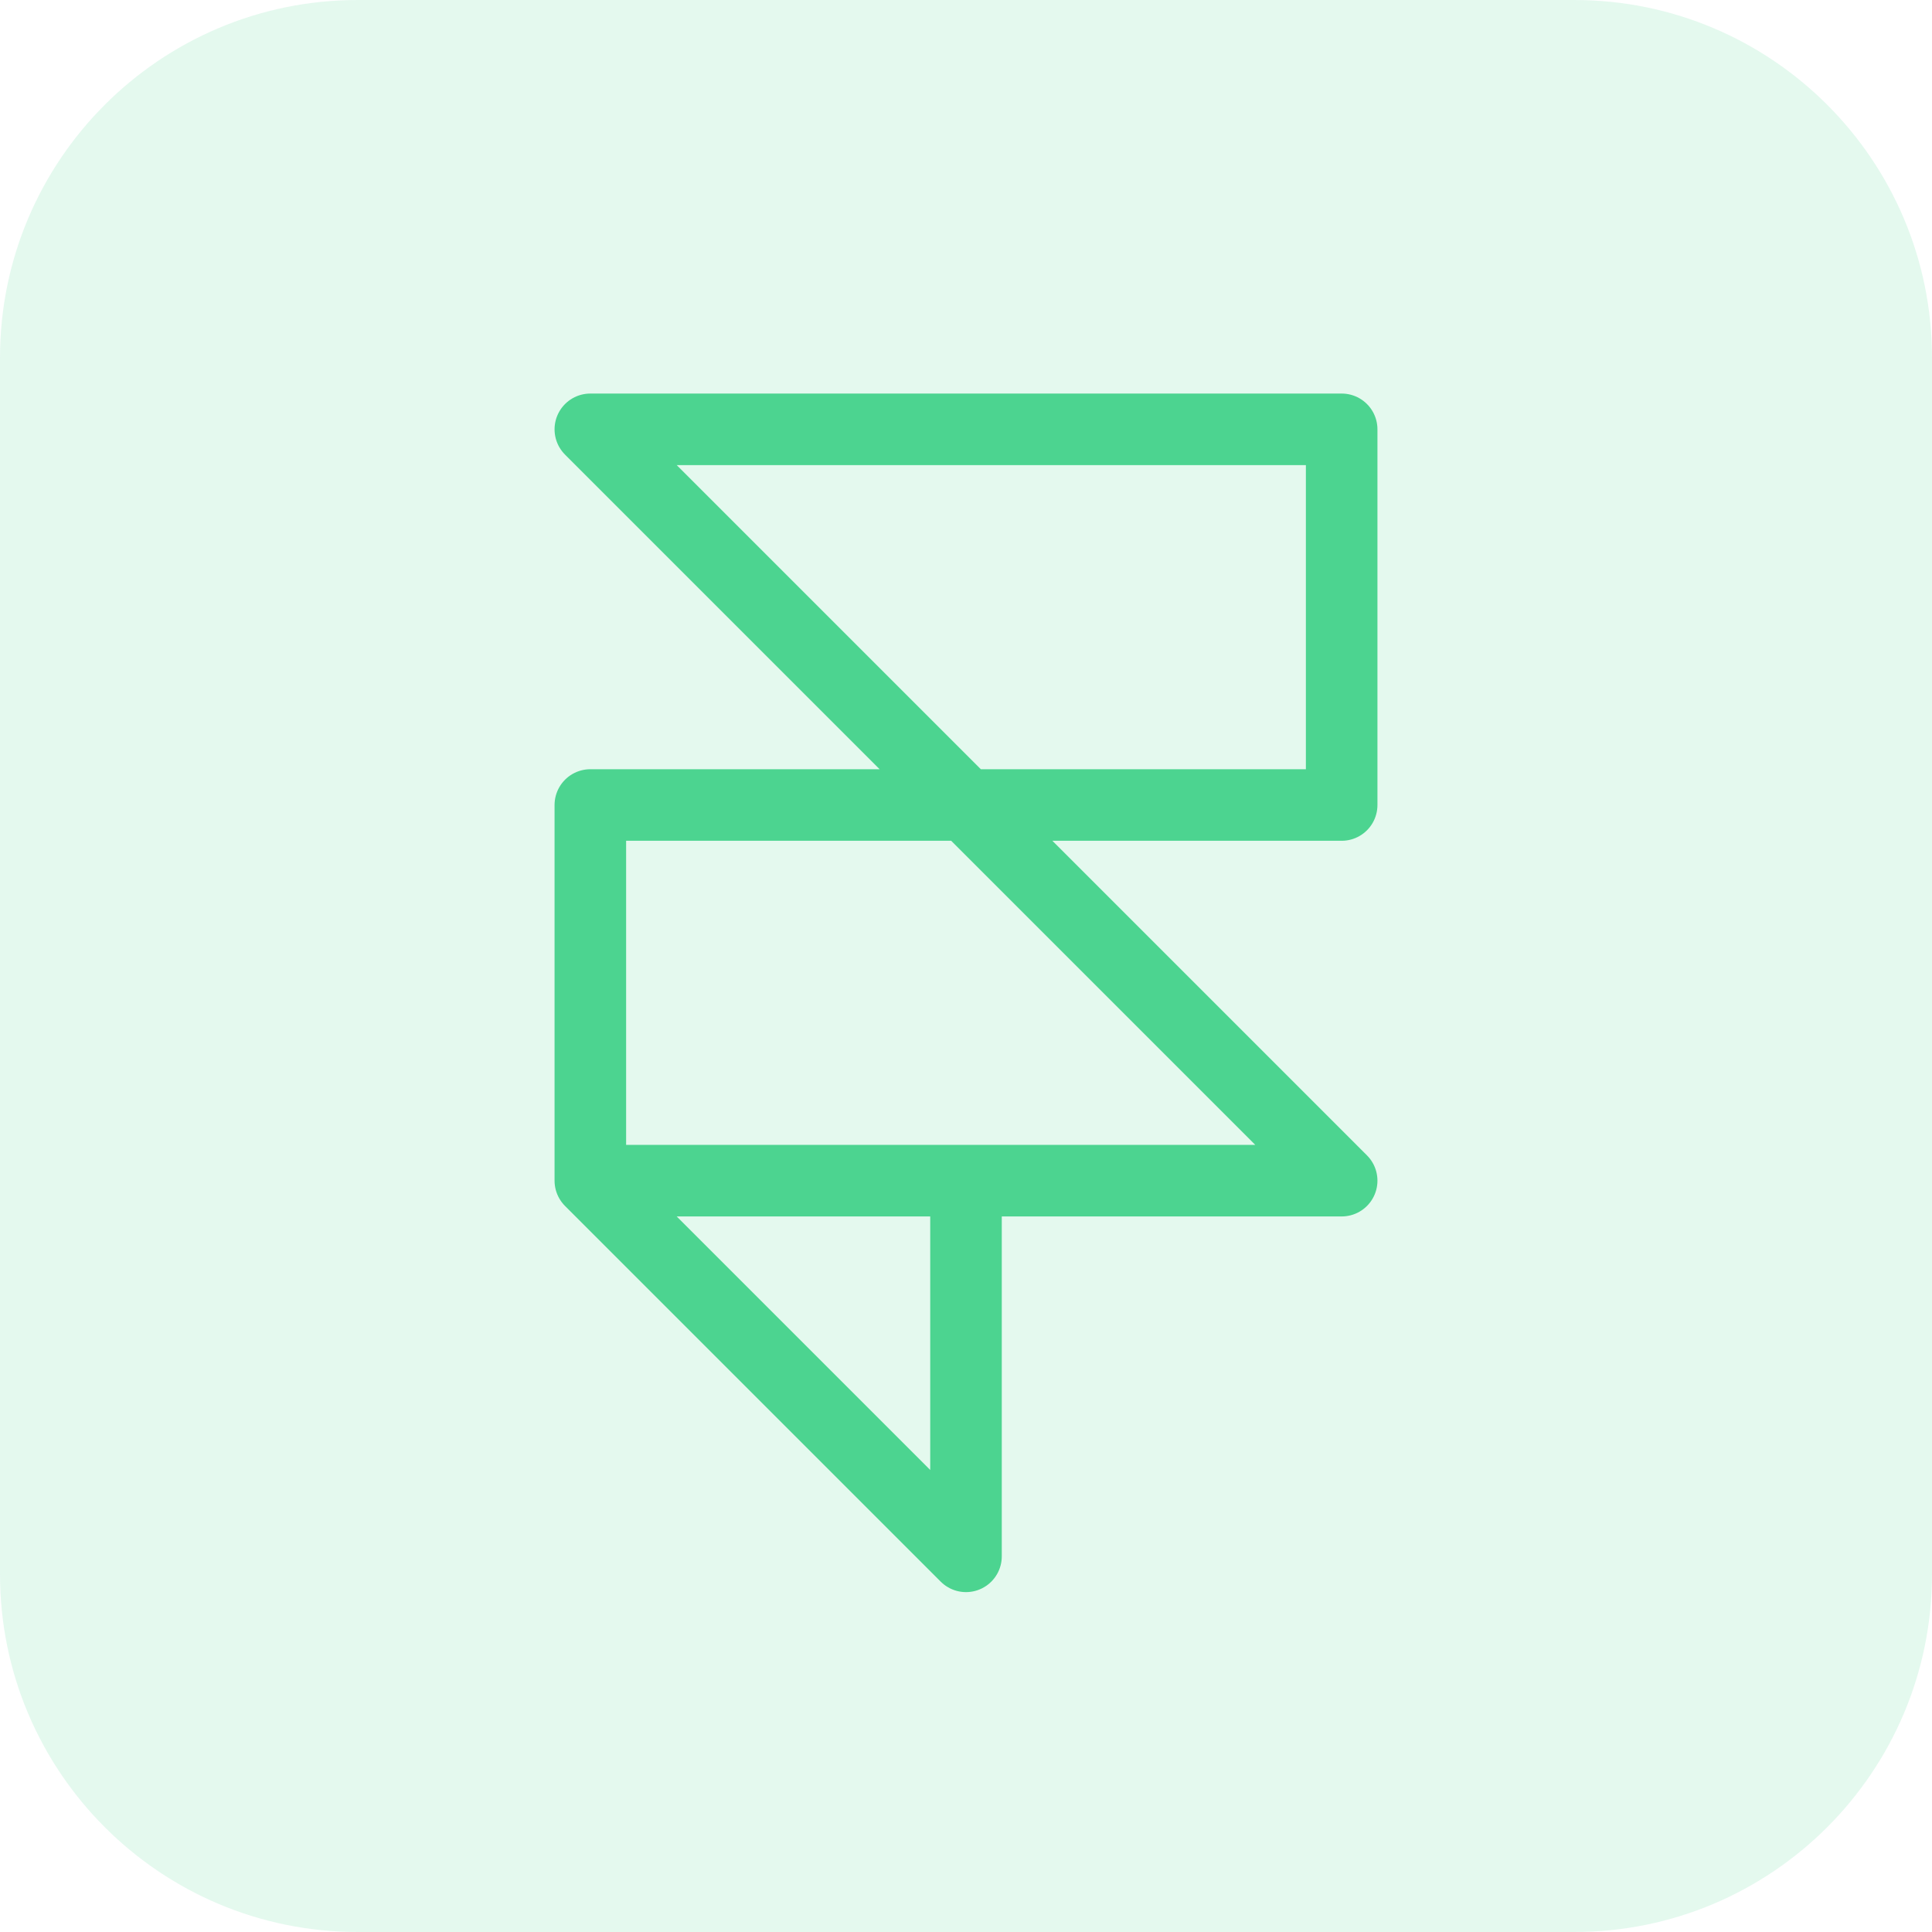
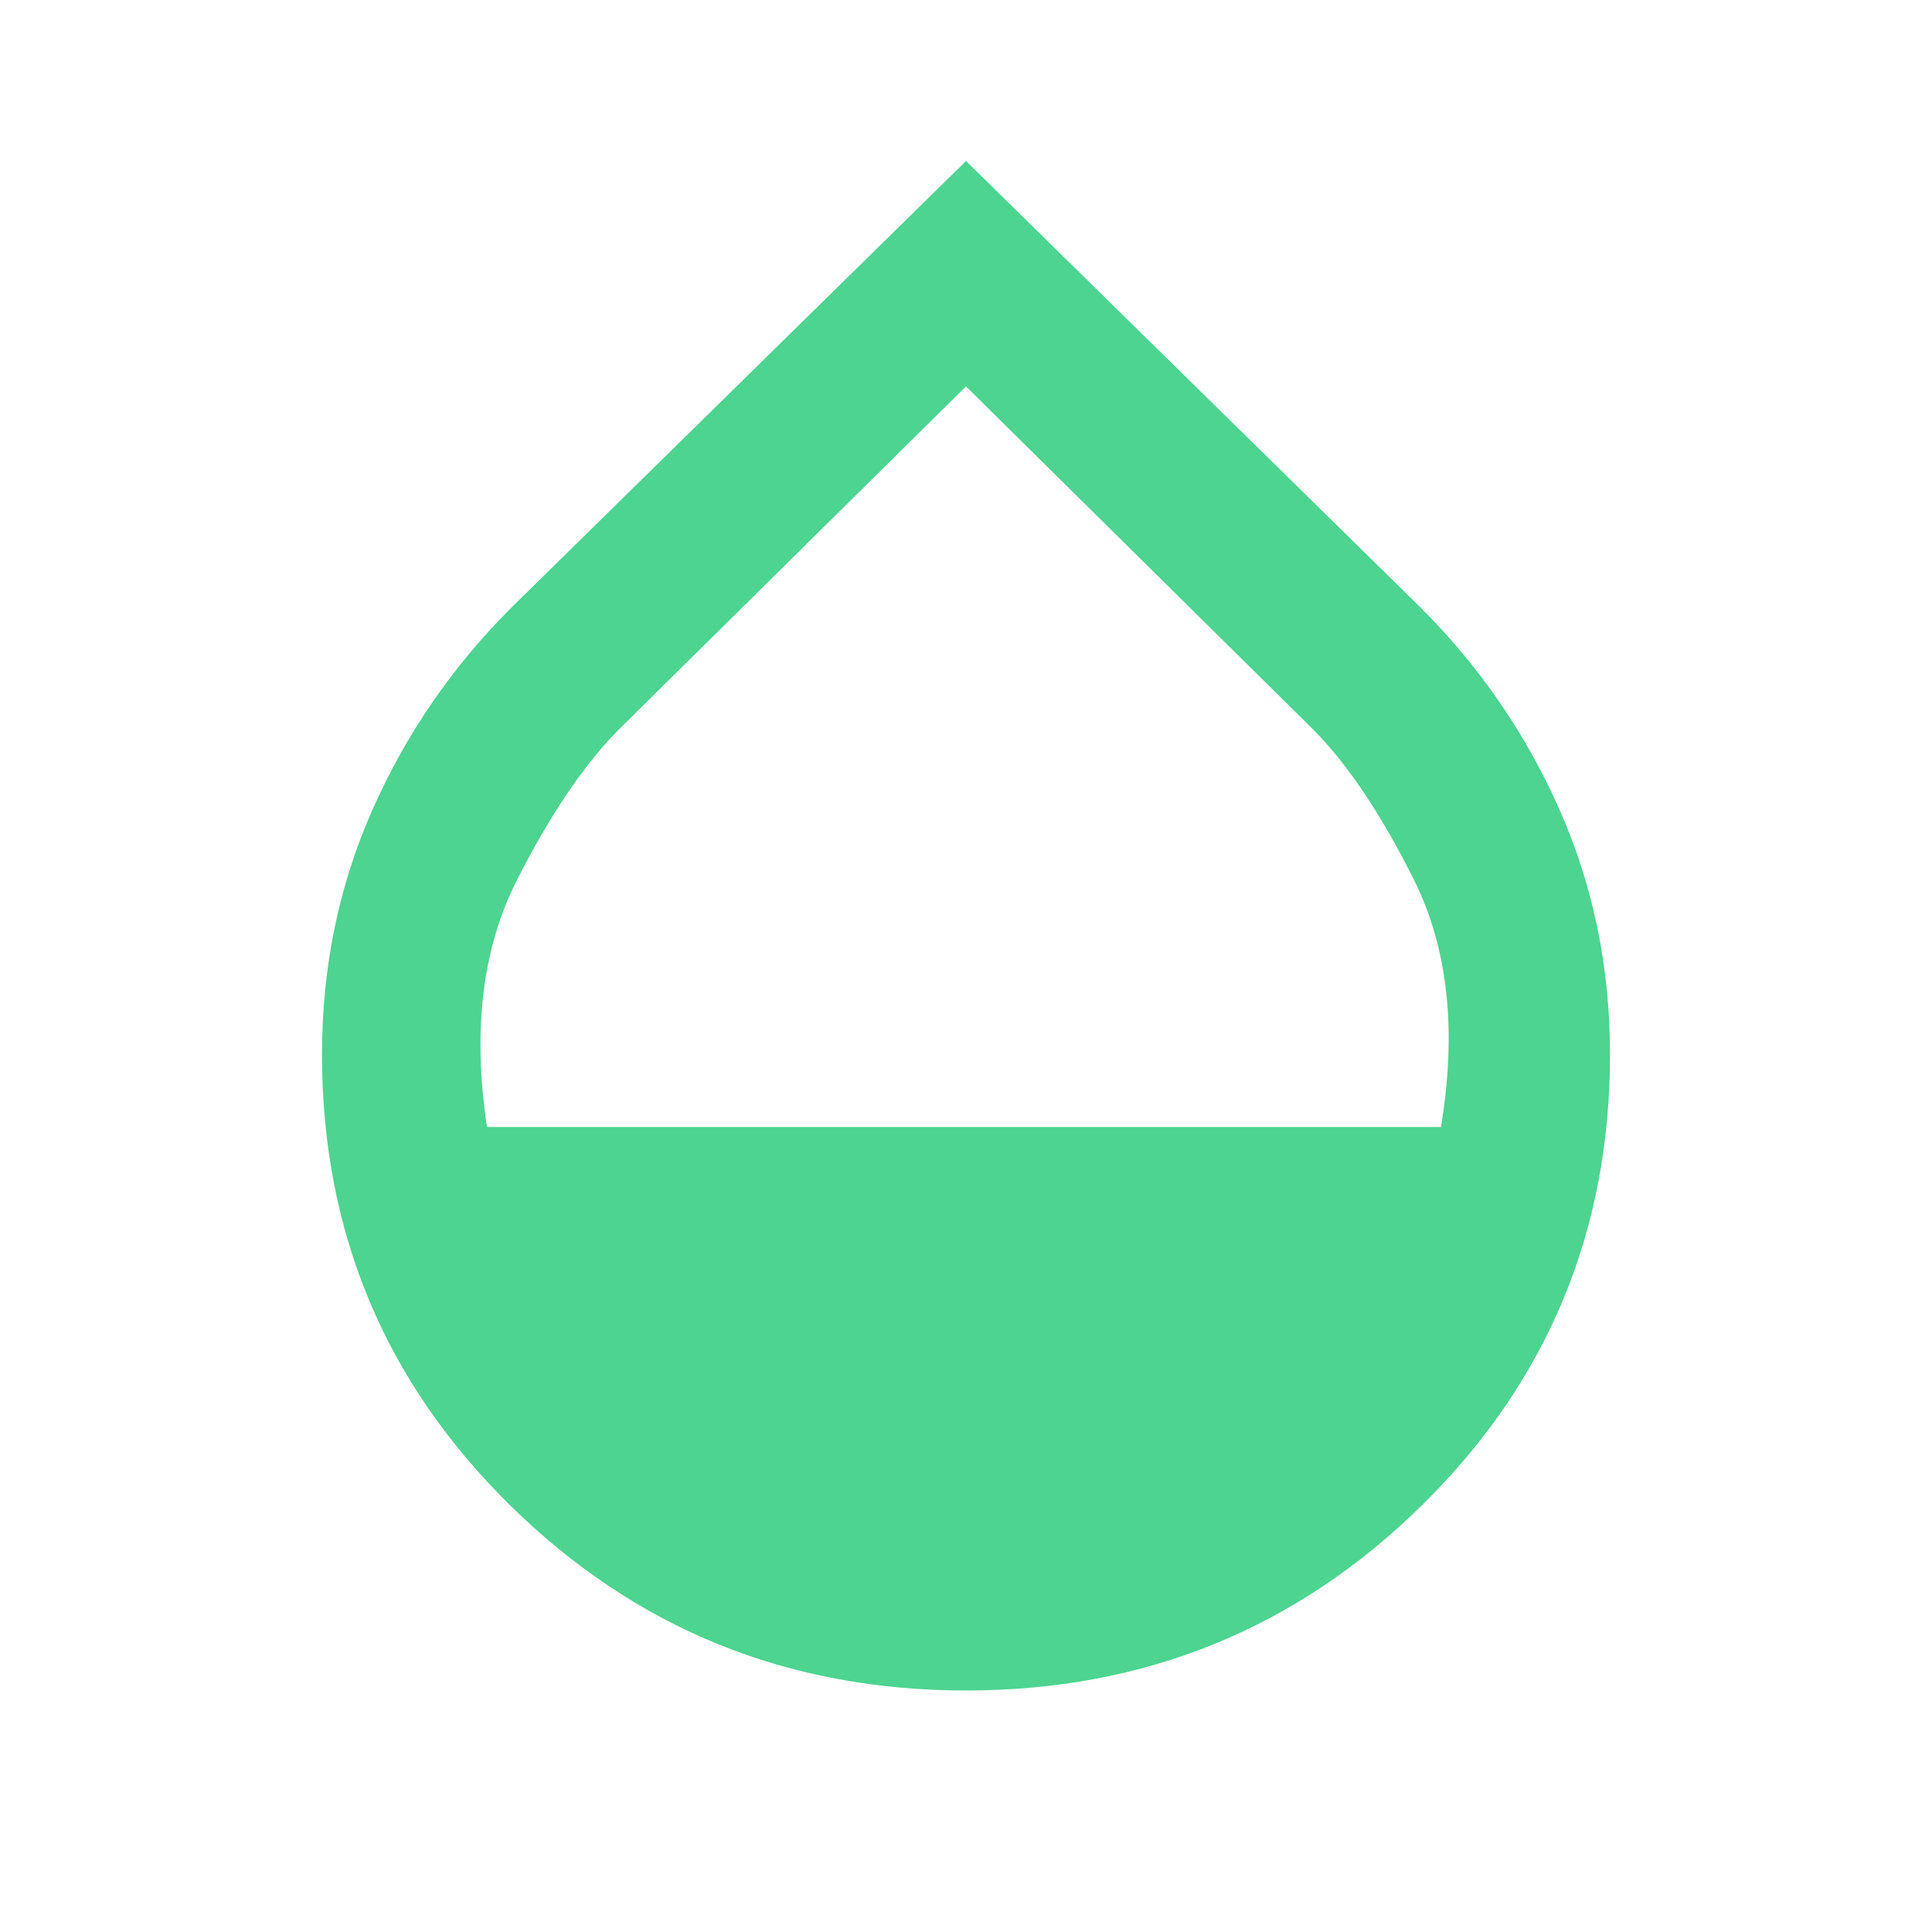
- <svg xmlns="http://www.w3.org/2000/svg" width="54" height="54" viewBox="0 0 54 54" fill="none">
+ <svg xmlns="http://www.w3.org/2000/svg" height="24px" viewBox="0 -960 960 960" width="24px" fill="#4CD490">
  <rect opacity="0.15" width="54" height="54" rx="10" fill="#4CD490" />
-   <path d="M16.5 33H27M16.5 33V22.5H37.5V12H16.5L37.5 33H27H16.5ZM16.5 33L27 43.5V33H16.5Z" stroke="#4CD490" stroke-width="2" stroke-linecap="round" stroke-linejoin="round" />
+   <path d="M480-120q-133 0-226.5-92T160-436q0-65 25-121.5T254-658l226-222 226 222q44 44 69 100.5T800-436q0 132-93.5 224T480-120ZM242-400h474q12-72-13.5-123T650-600L480-768 310-600q-27 26-53 77t-15 123Z" />
</svg>
